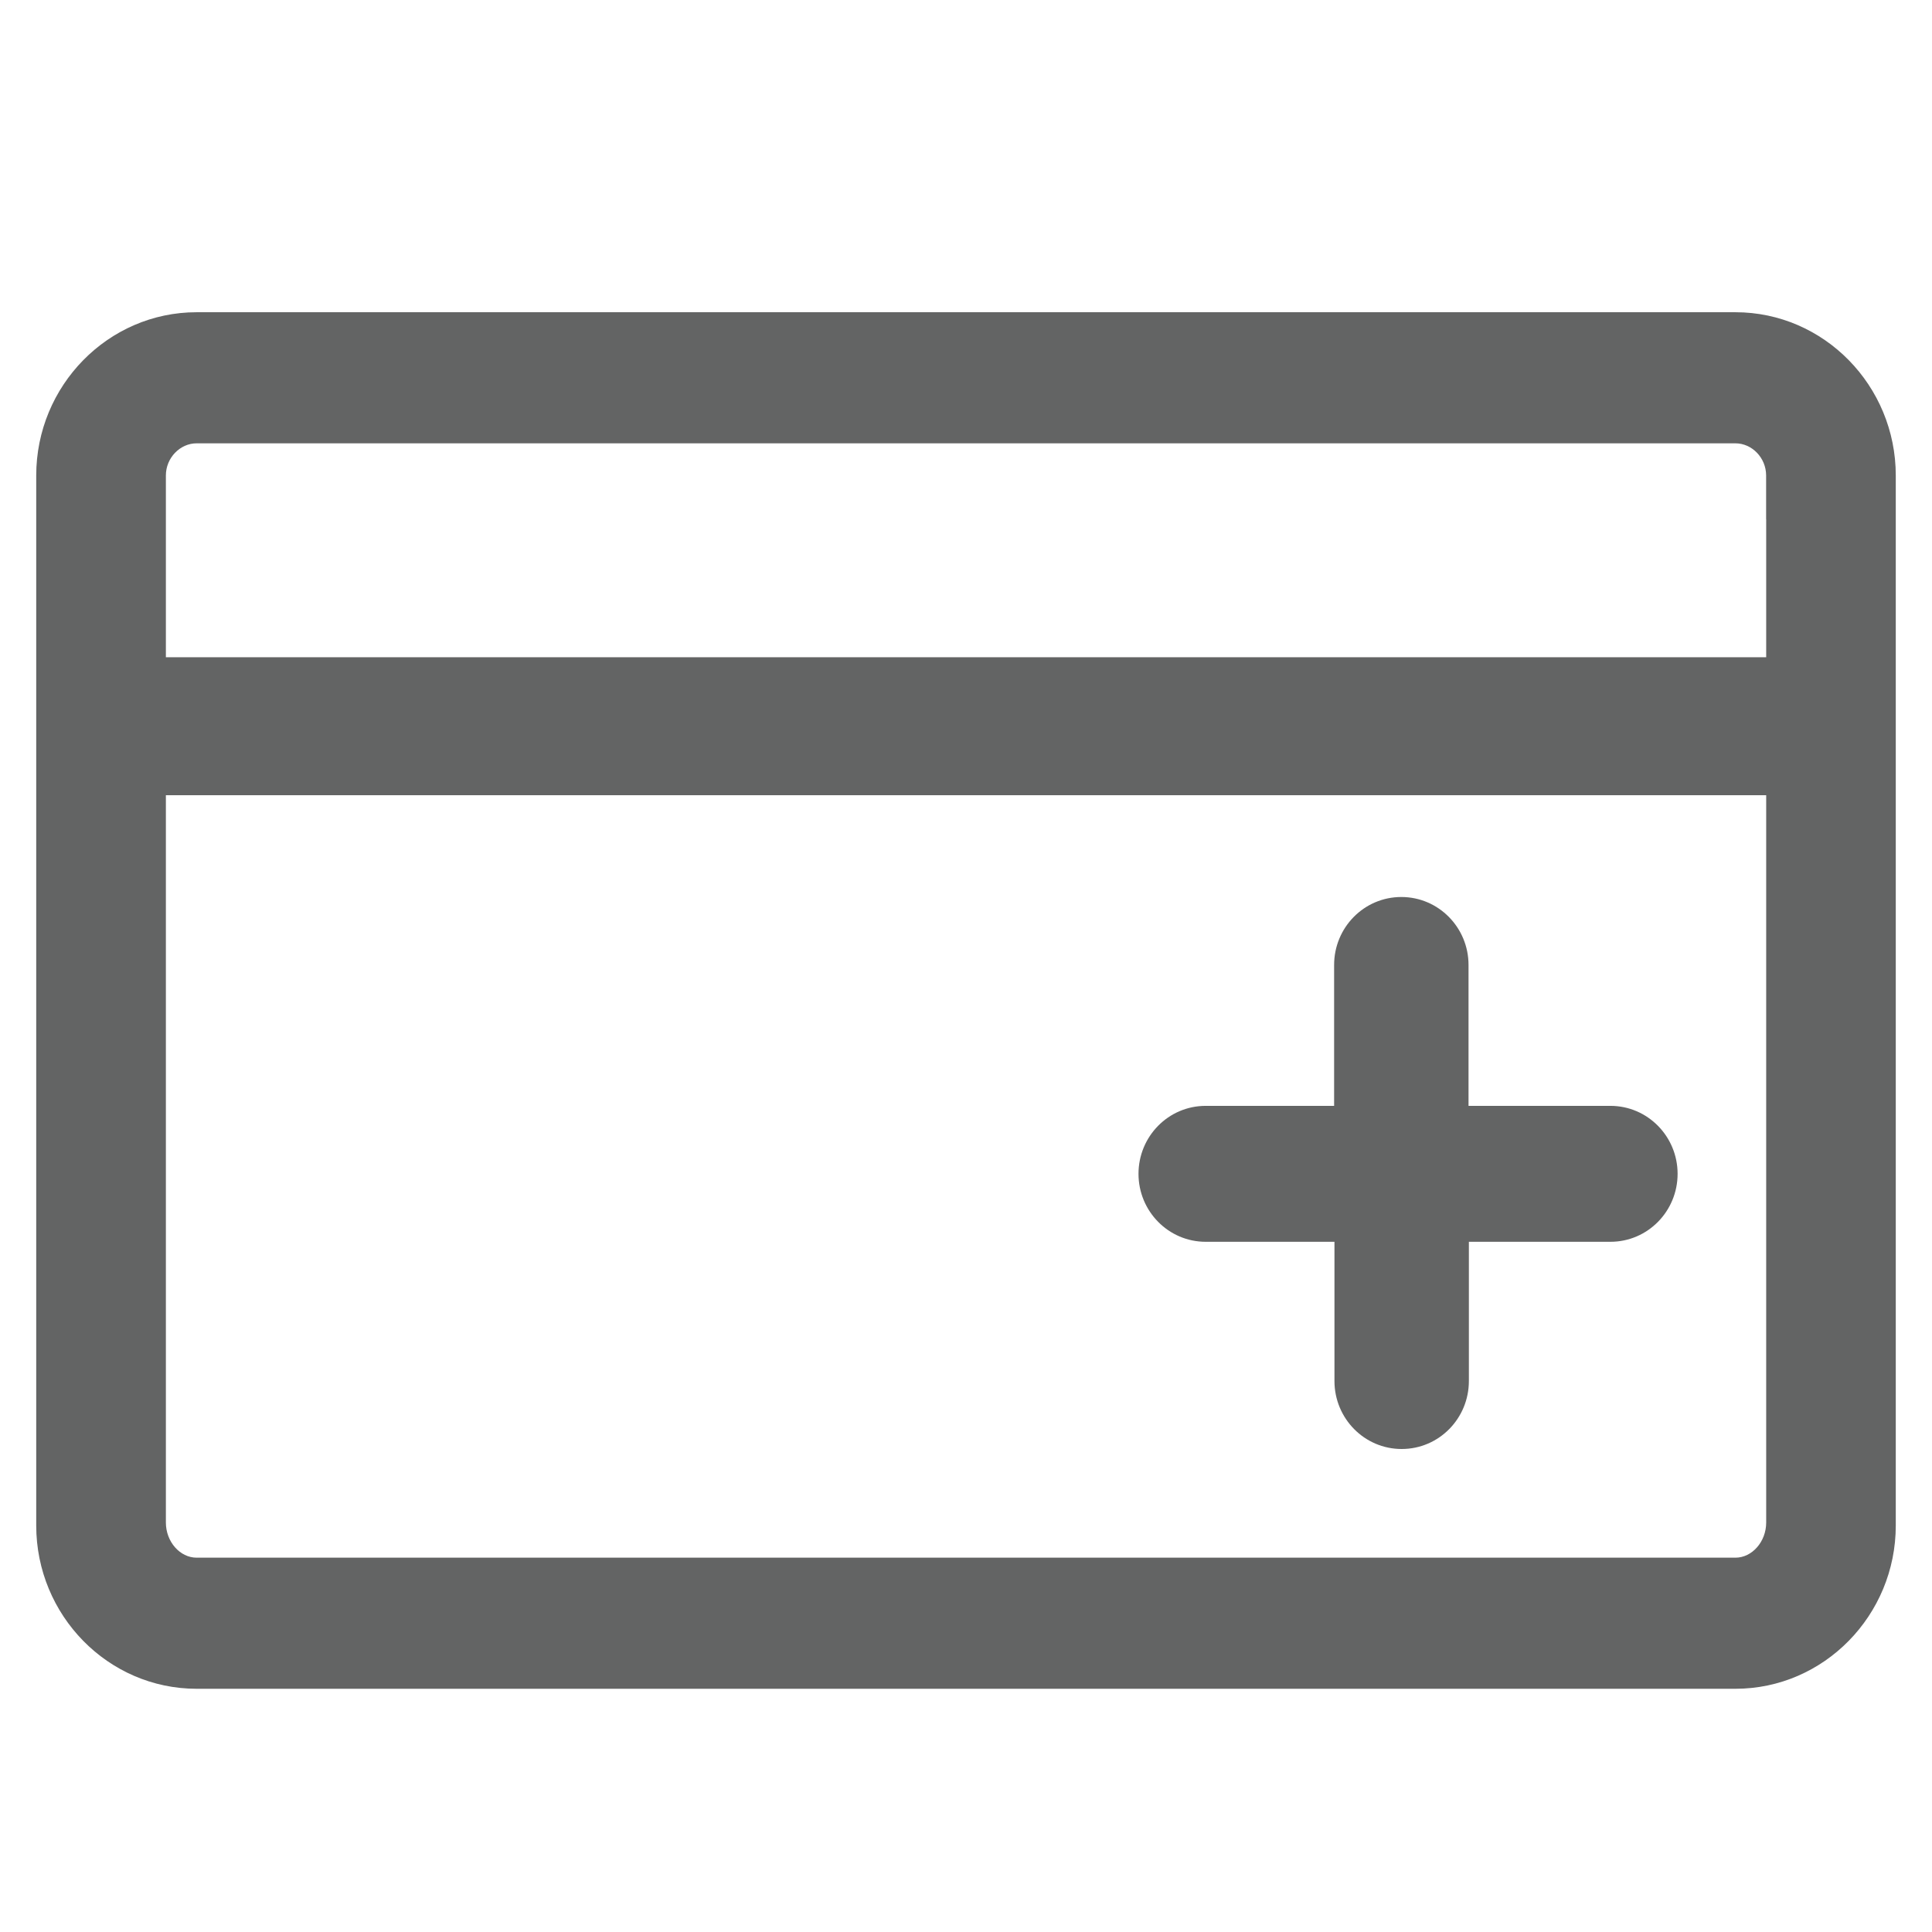
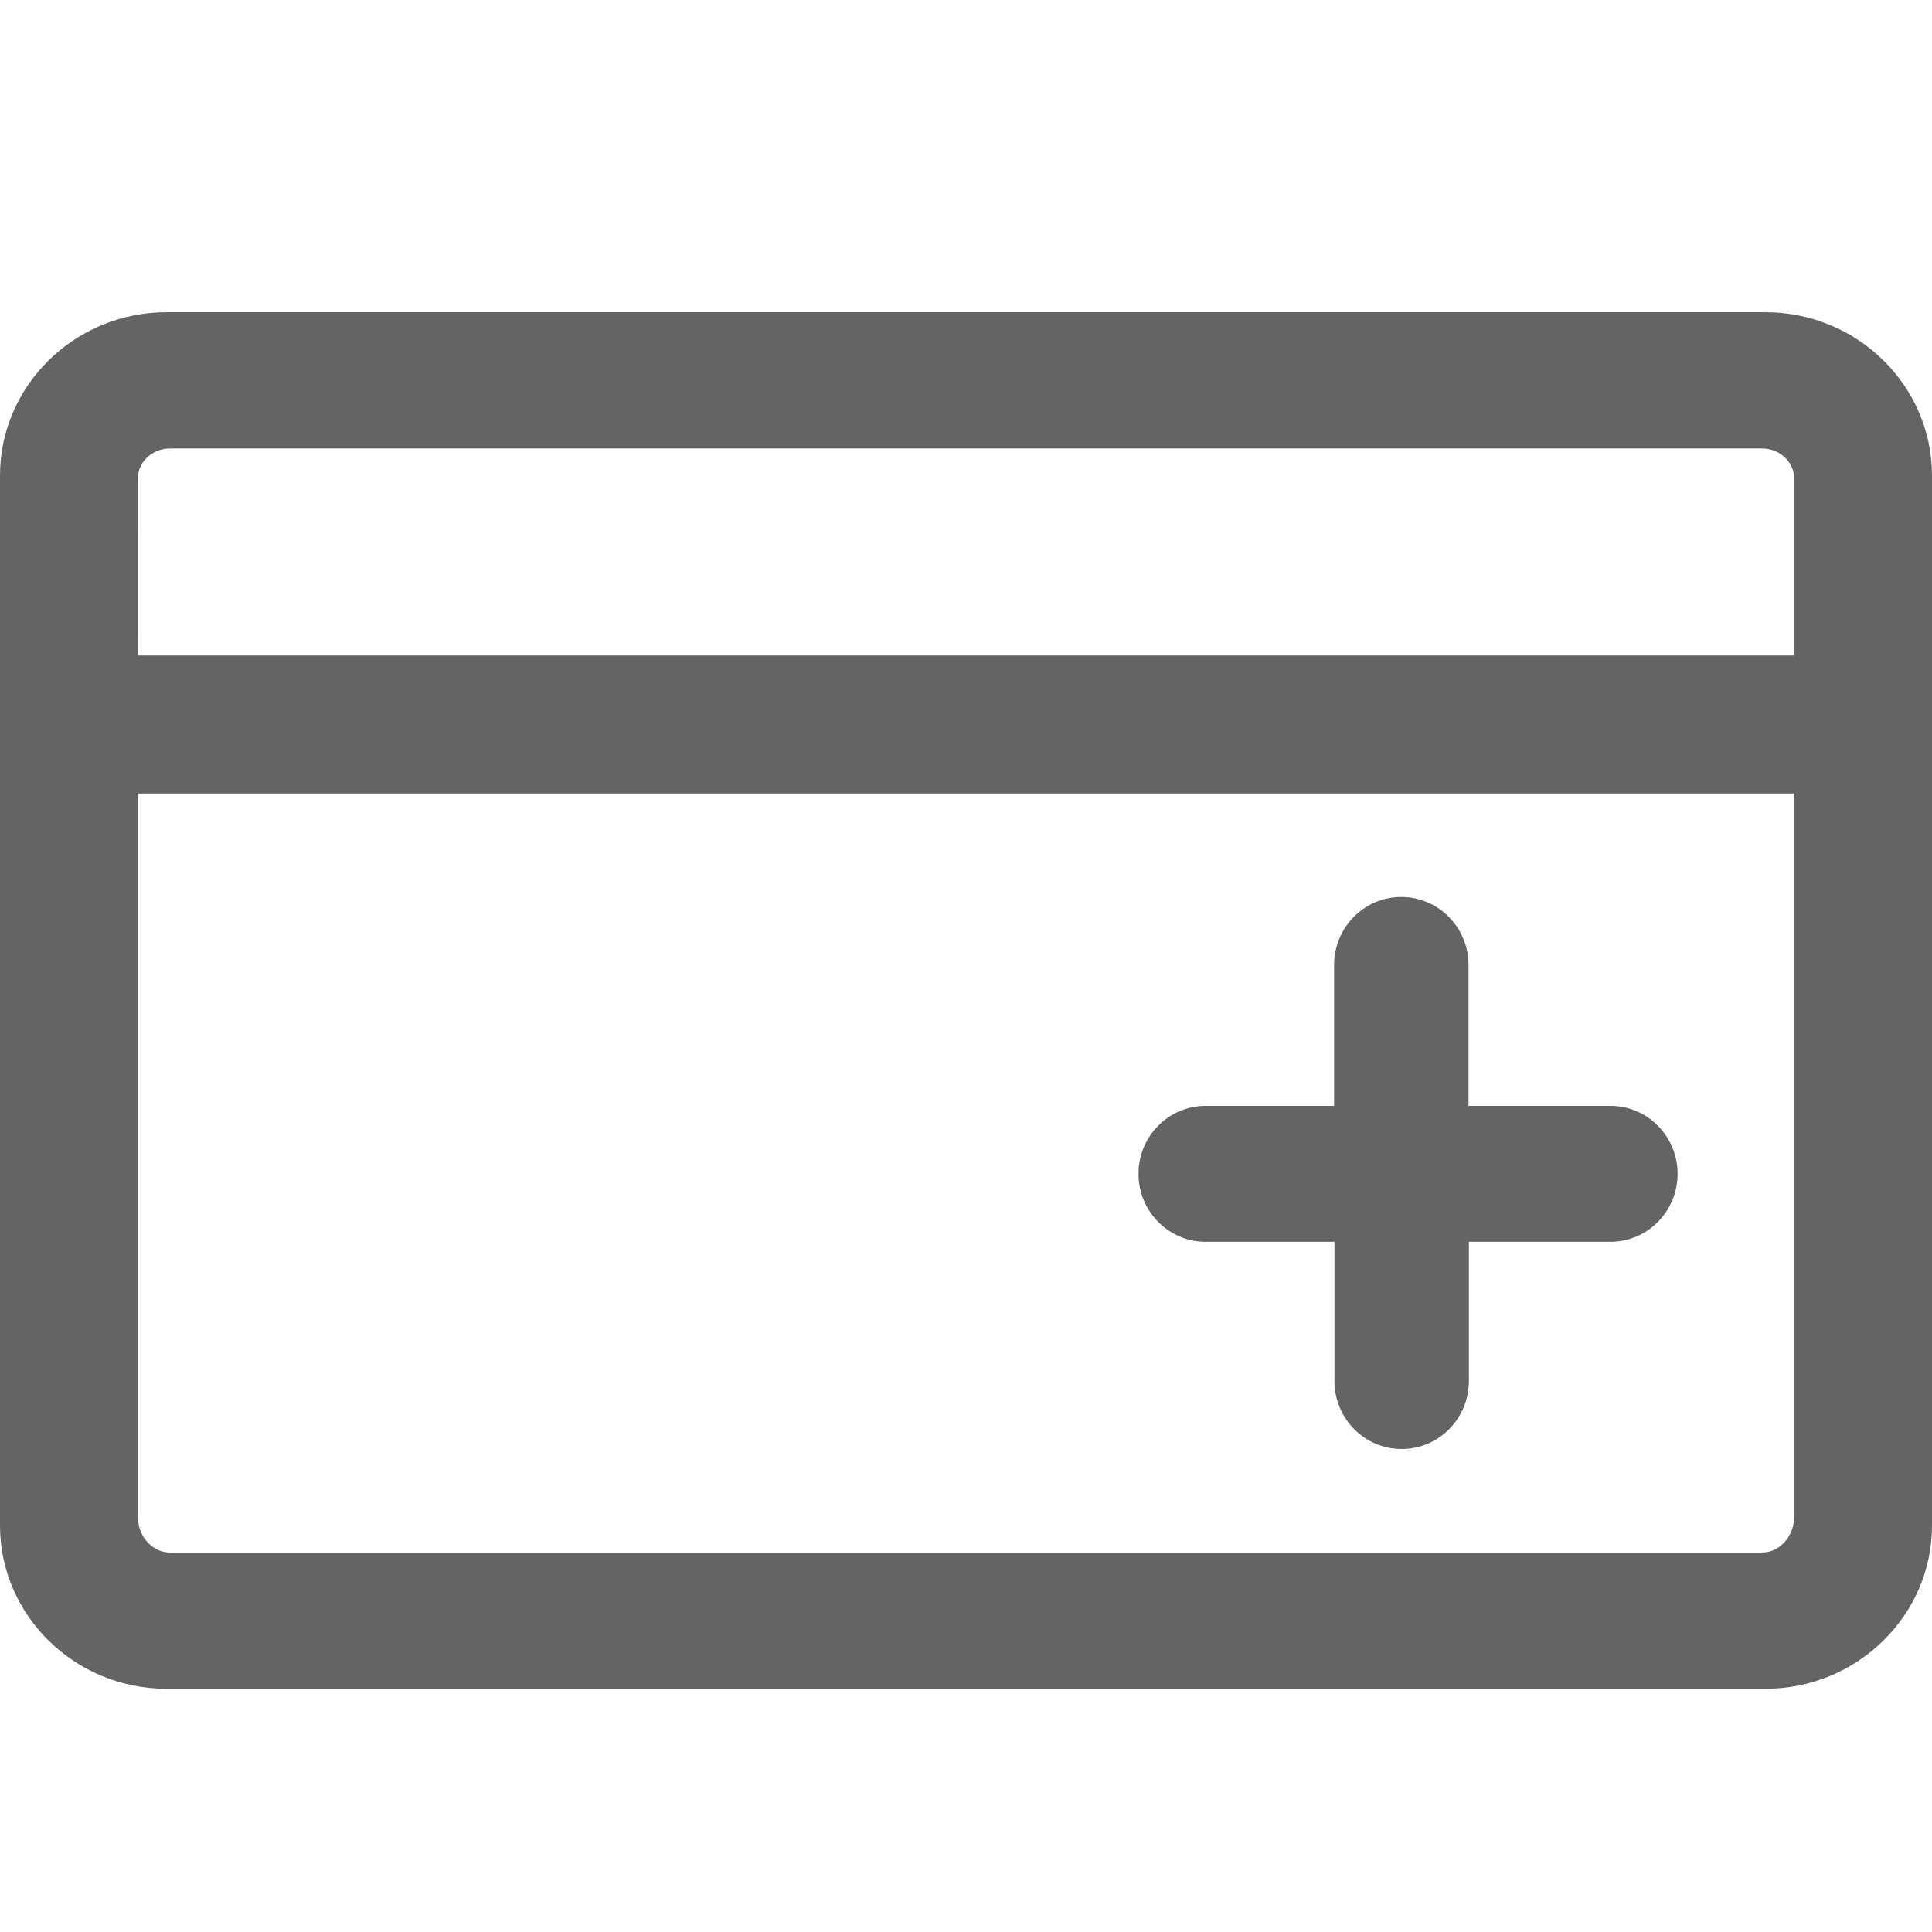
<svg xmlns="http://www.w3.org/2000/svg" width="28px" height="28px" viewBox="0 0 28 28" version="1.1">
  <defs />
  <g id="14pt-icons" stroke="none" stroke-width="1" fill="none" fill-rule="evenodd">
    <g id="add-trp-sm" fill="#636464">
-       <path d="M25.151,4.525 L2.849,4.525 C1.568,4.525 0.525,5.589 0.525,6.891 L0.525,22.109 C0.525,23.409 1.565,24.475 2.849,24.475 L25.151,24.475 C26.432,24.475 27.475,23.411 27.475,22.109 L27.475,6.891 C27.475,5.591 26.435,4.525 25.151,4.525 L25.151,4.525 Z M2.404,7.525 L25.597,7.525 L25.597,9.525 L2.404,9.525 L2.404,7.525 L2.404,7.525 Z M25.596,6.891 L25.596,7.525 L2.404,7.525 L2.404,6.891 C2.404,6.635 2.61,6.425 2.849,6.425 L25.151,6.425 C25.391,6.425 25.596,6.635 25.596,6.891 L25.596,6.891 Z M2.404,11.525 L25.597,11.525 L25.597,22.065 C25.597,22.345 25.391,22.575 25.152,22.575 L2.849,22.575 C2.609,22.575 2.404,22.345 2.404,22.065 L2.404,11.525 Z" id="Shape" />
+       <path d="M25.585,4.525 L2.415,4.525 C1.084,4.525 0,5.589 0,6.891 L0,22.109 C0,23.409 1.081,24.475 2.415,24.475 L25.585,24.475 C26.916,24.475 28,23.411 28,22.109 L28,6.891 C28,5.591 26.919,4.525 25.585,4.525 L25.585,4.525 Z M26,6.924 L26,9.5 L1.999,9.5 L2,6.924 C2,6.691 2.213,6.5 2.461,6.5 L25.539,6.5 C25.788,6.5 26,6.691 26,6.924 L26,6.924 Z M2,11.5 L26,11.5 L26,21.992 C26,22.271 25.787,22.5 25.54,22.5 L2.46,22.5 C2.212,22.5 2,22.271 2,21.992 L2,11.5 Z" id="Shape" />
      <path d="M19.34,17.997 L19.34,20.015 C19.34,20.557 19.774,21 20.314,21 C20.855,21 21.288,20.557 21.288,20.015 L21.288,17.997 L23.339,17.997 C23.88,17.997 24.313,17.554 24.313,17.012 C24.313,16.47 23.879,16.027 23.339,16.027 L21.283,16.027 L21.283,13.985 C21.283,13.443 20.849,13 20.309,13 C19.768,13 19.335,13.443 19.335,13.985 L19.335,16.027 L17.474,16.027 C16.933,16.027 16.5,16.47 16.5,17.012 C16.5,17.554 16.934,17.997 17.474,17.997 L19.34,17.997 Z" id="Shape" />
    </g>
  </g>
</svg>
